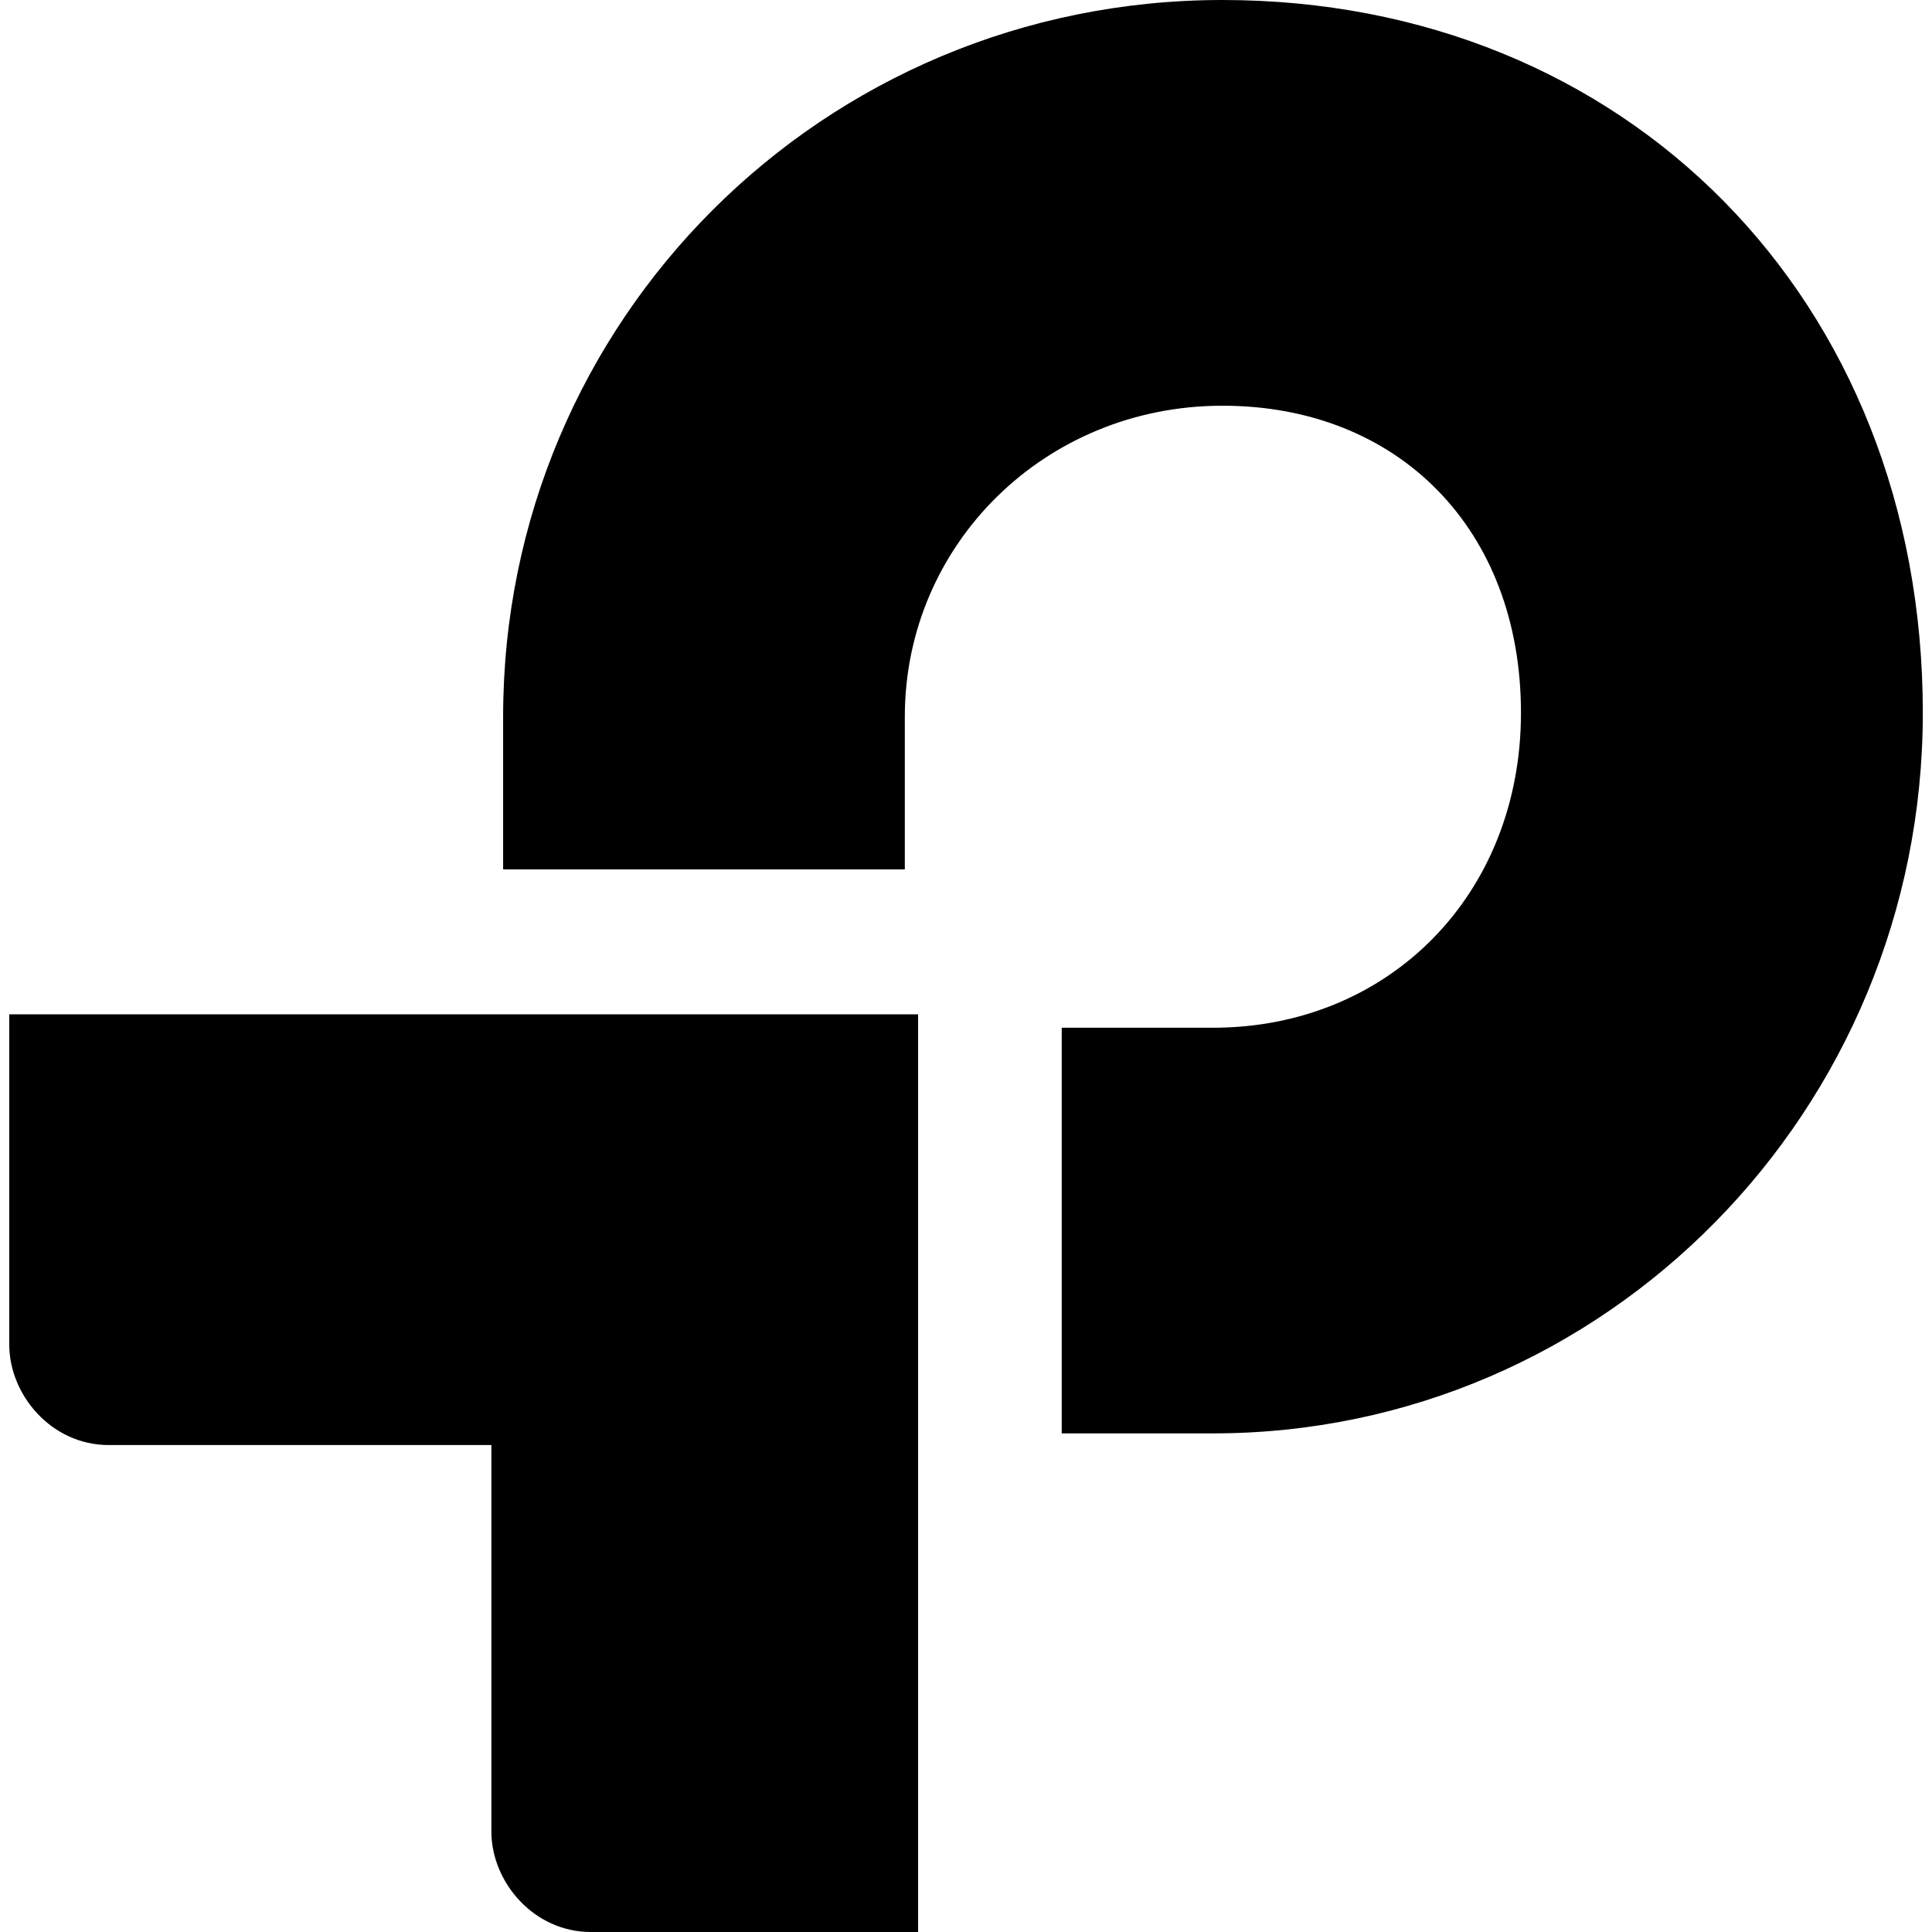
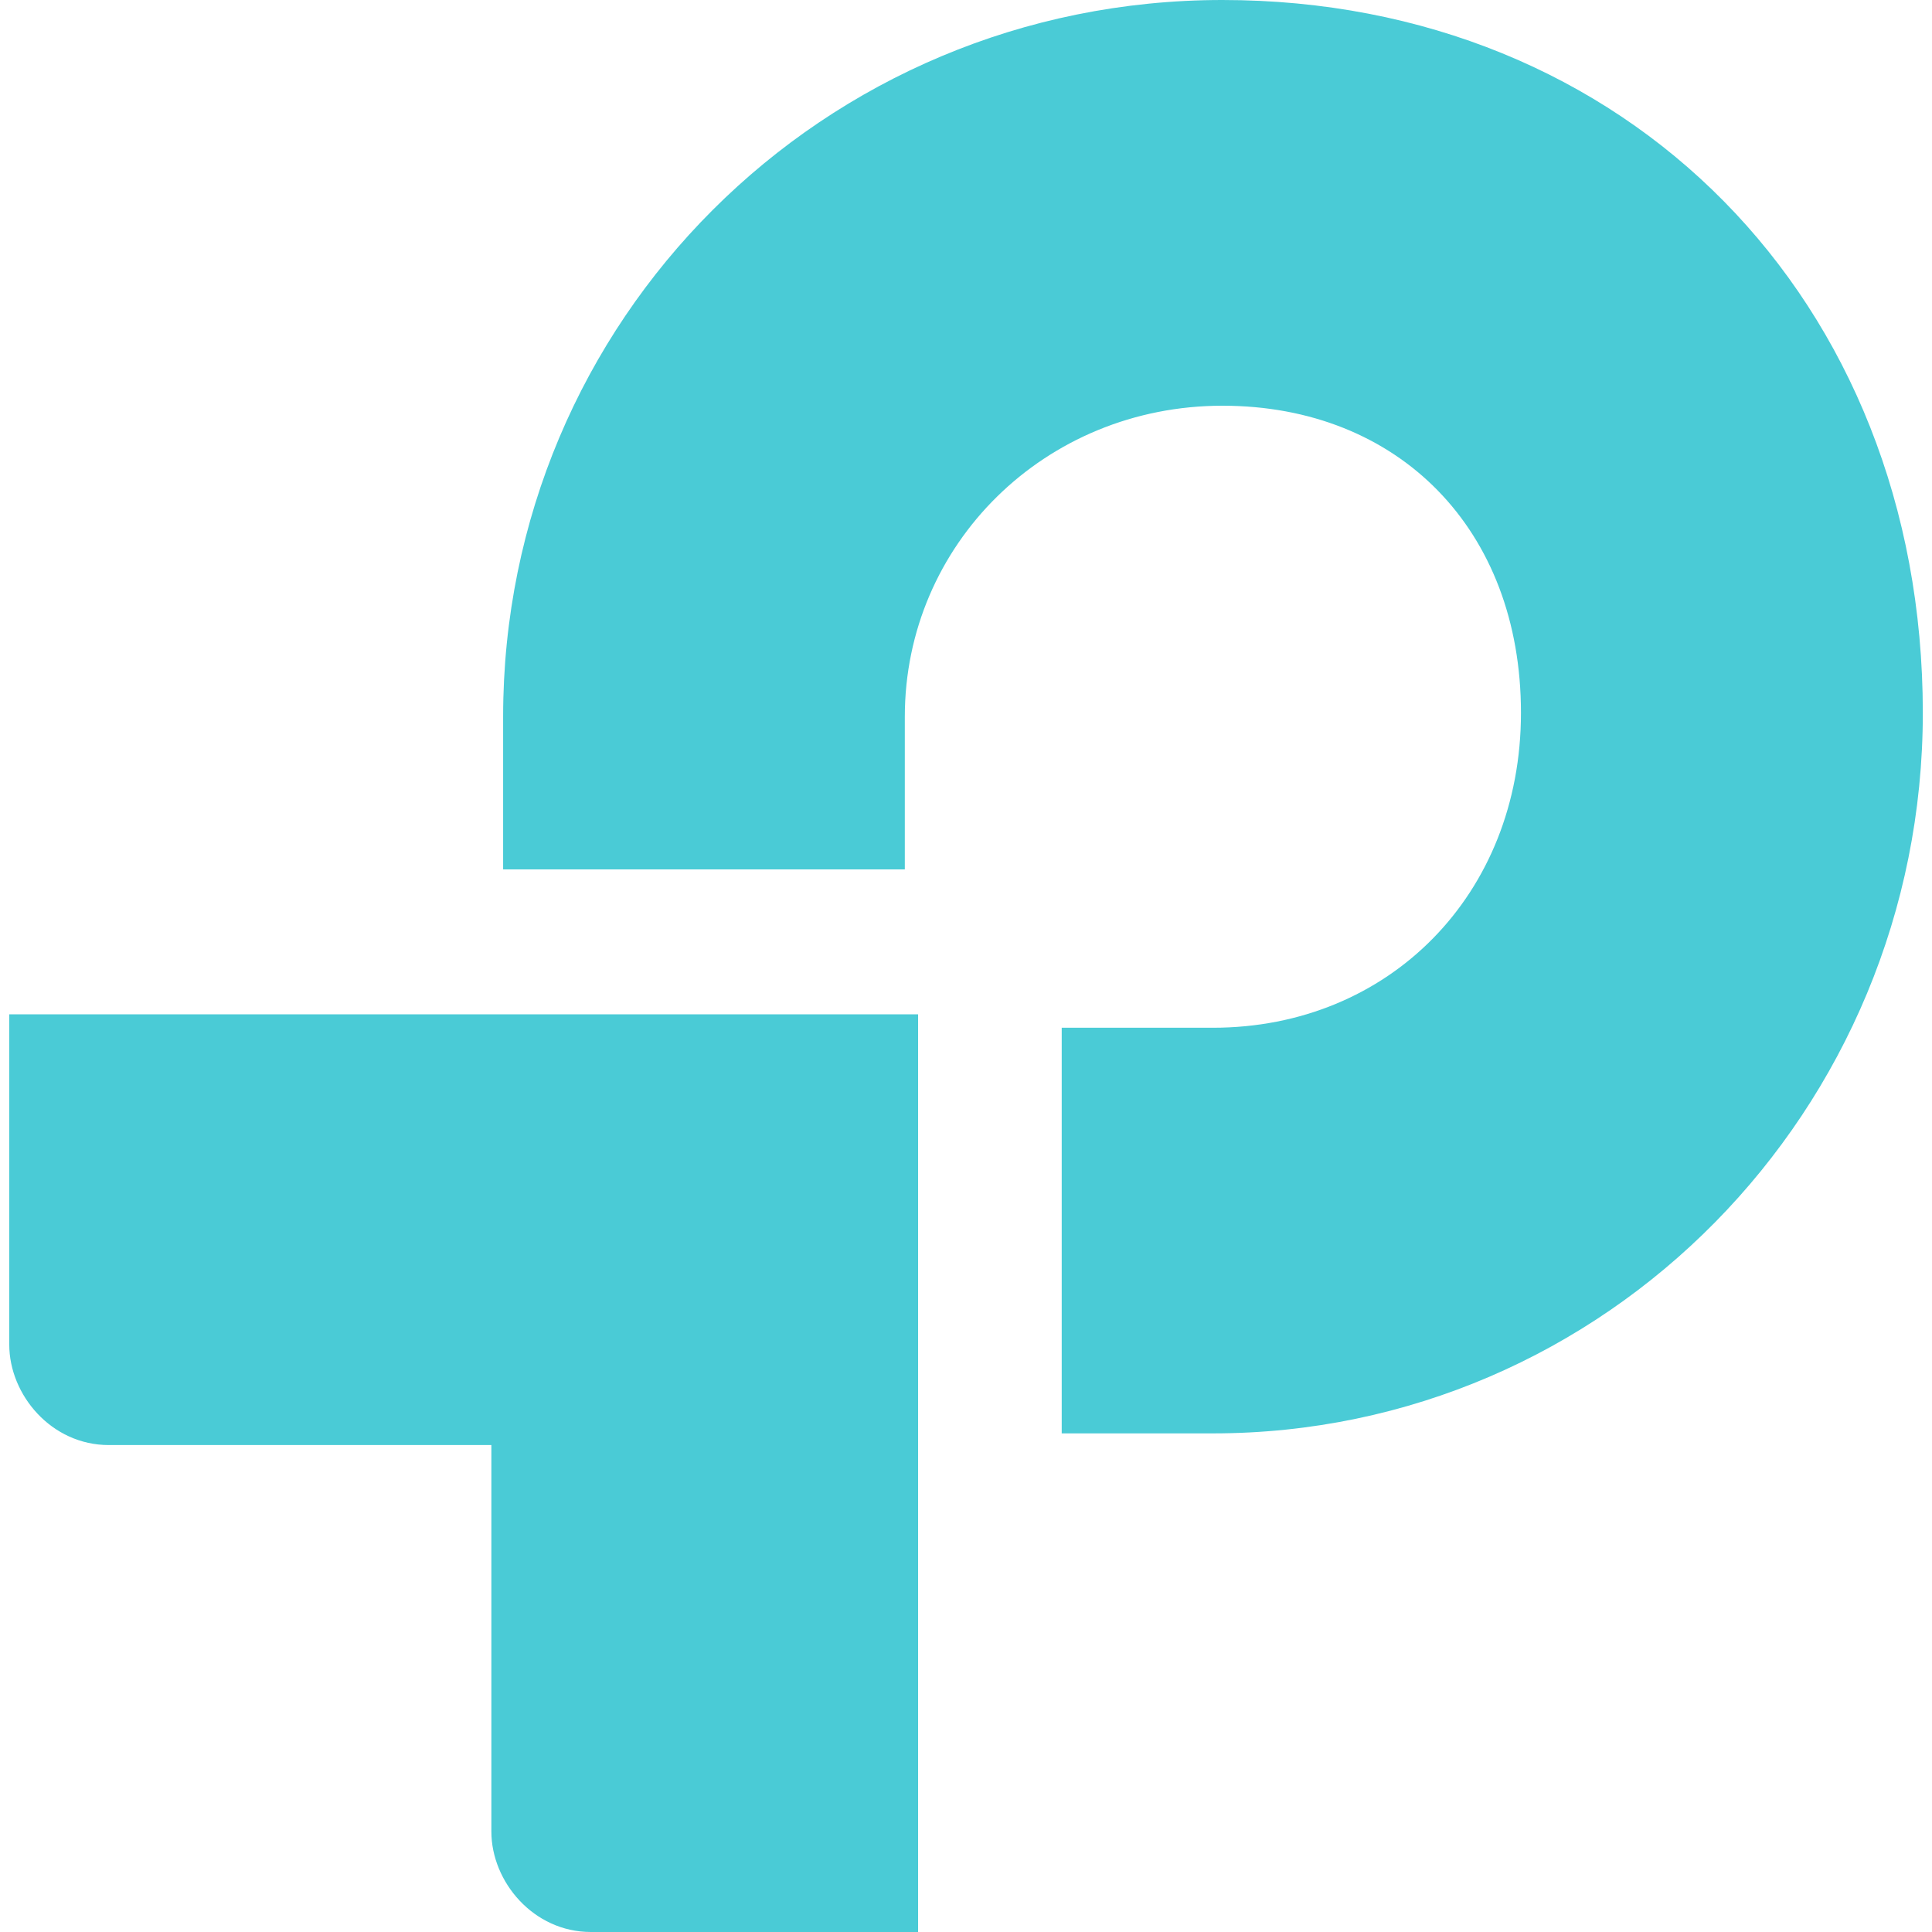
- <svg xmlns="http://www.w3.org/2000/svg" role="img" viewBox="0 0 24 24">
-   <path d="M15.185 0C10.218 0 6.25 3.984 6.25 8.903V10.8h4.99V8.903c0-2.135 1.736-3.863 3.946-3.863 2.187 0 3.708 1.536 3.708 3.815 0 2.257-1.64 3.912-3.827 3.912h-1.878v5.039h1.878c4.874 0 8.819-4.007 8.819-8.952C23.885 3.72 20.2 0 15.185 0zM.115 12.6v4.103c0 .624.523 1.248 1.236 1.248h4.753v4.801c0 .624.523 1.248 1.236 1.248h4.065V12.6Z" />
+ <svg xmlns="http://www.w3.org/2000/svg" fill="#4acbd6" role="img" viewBox="0 0 24 24">
+   <path fill="#4acbd6" d="M15.185 0C10.218 0 6.25 3.984 6.25 8.903V10.8h4.99V8.903c0-2.135 1.736-3.863 3.946-3.863 2.187 0 3.708 1.536 3.708 3.815 0 2.257-1.64 3.912-3.827 3.912h-1.878v5.039h1.878c4.874 0 8.819-4.007 8.819-8.952C23.885 3.72 20.2 0 15.185 0zM.115 12.6v4.103c0 .624.523 1.248 1.236 1.248h4.753v4.801c0 .624.523 1.248 1.236 1.248h4.065V12.6Z" />
</svg>
